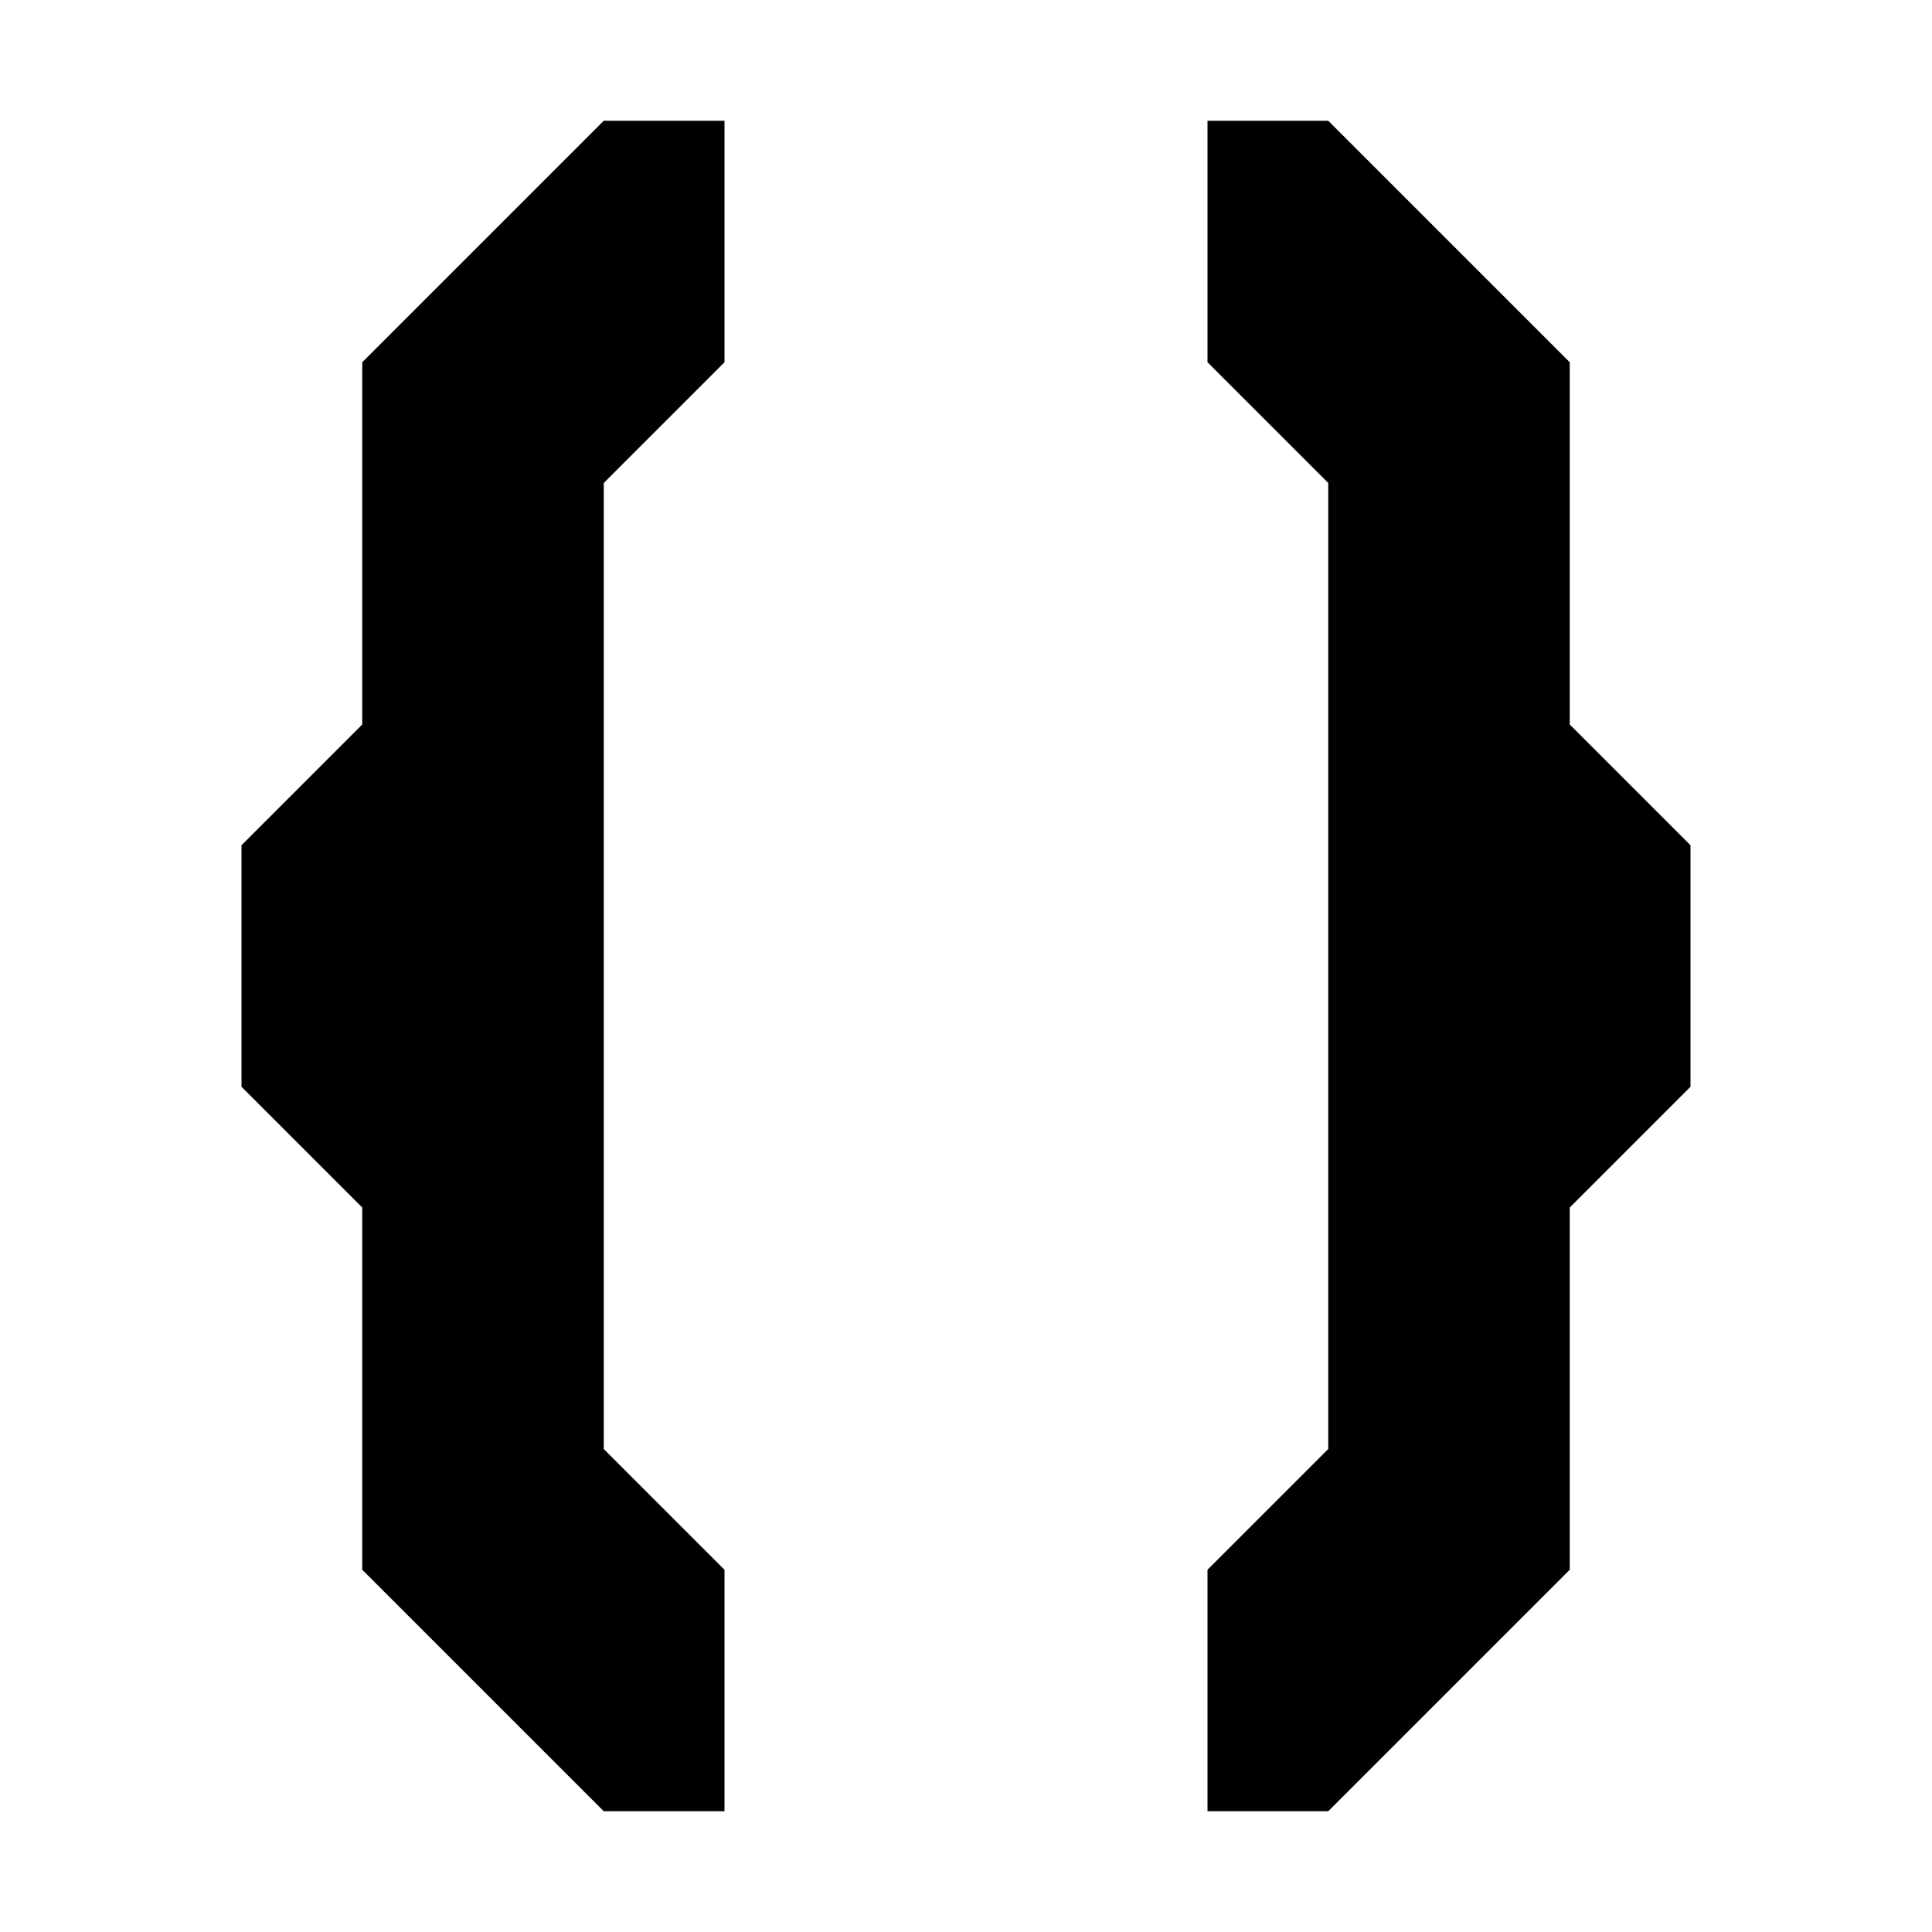
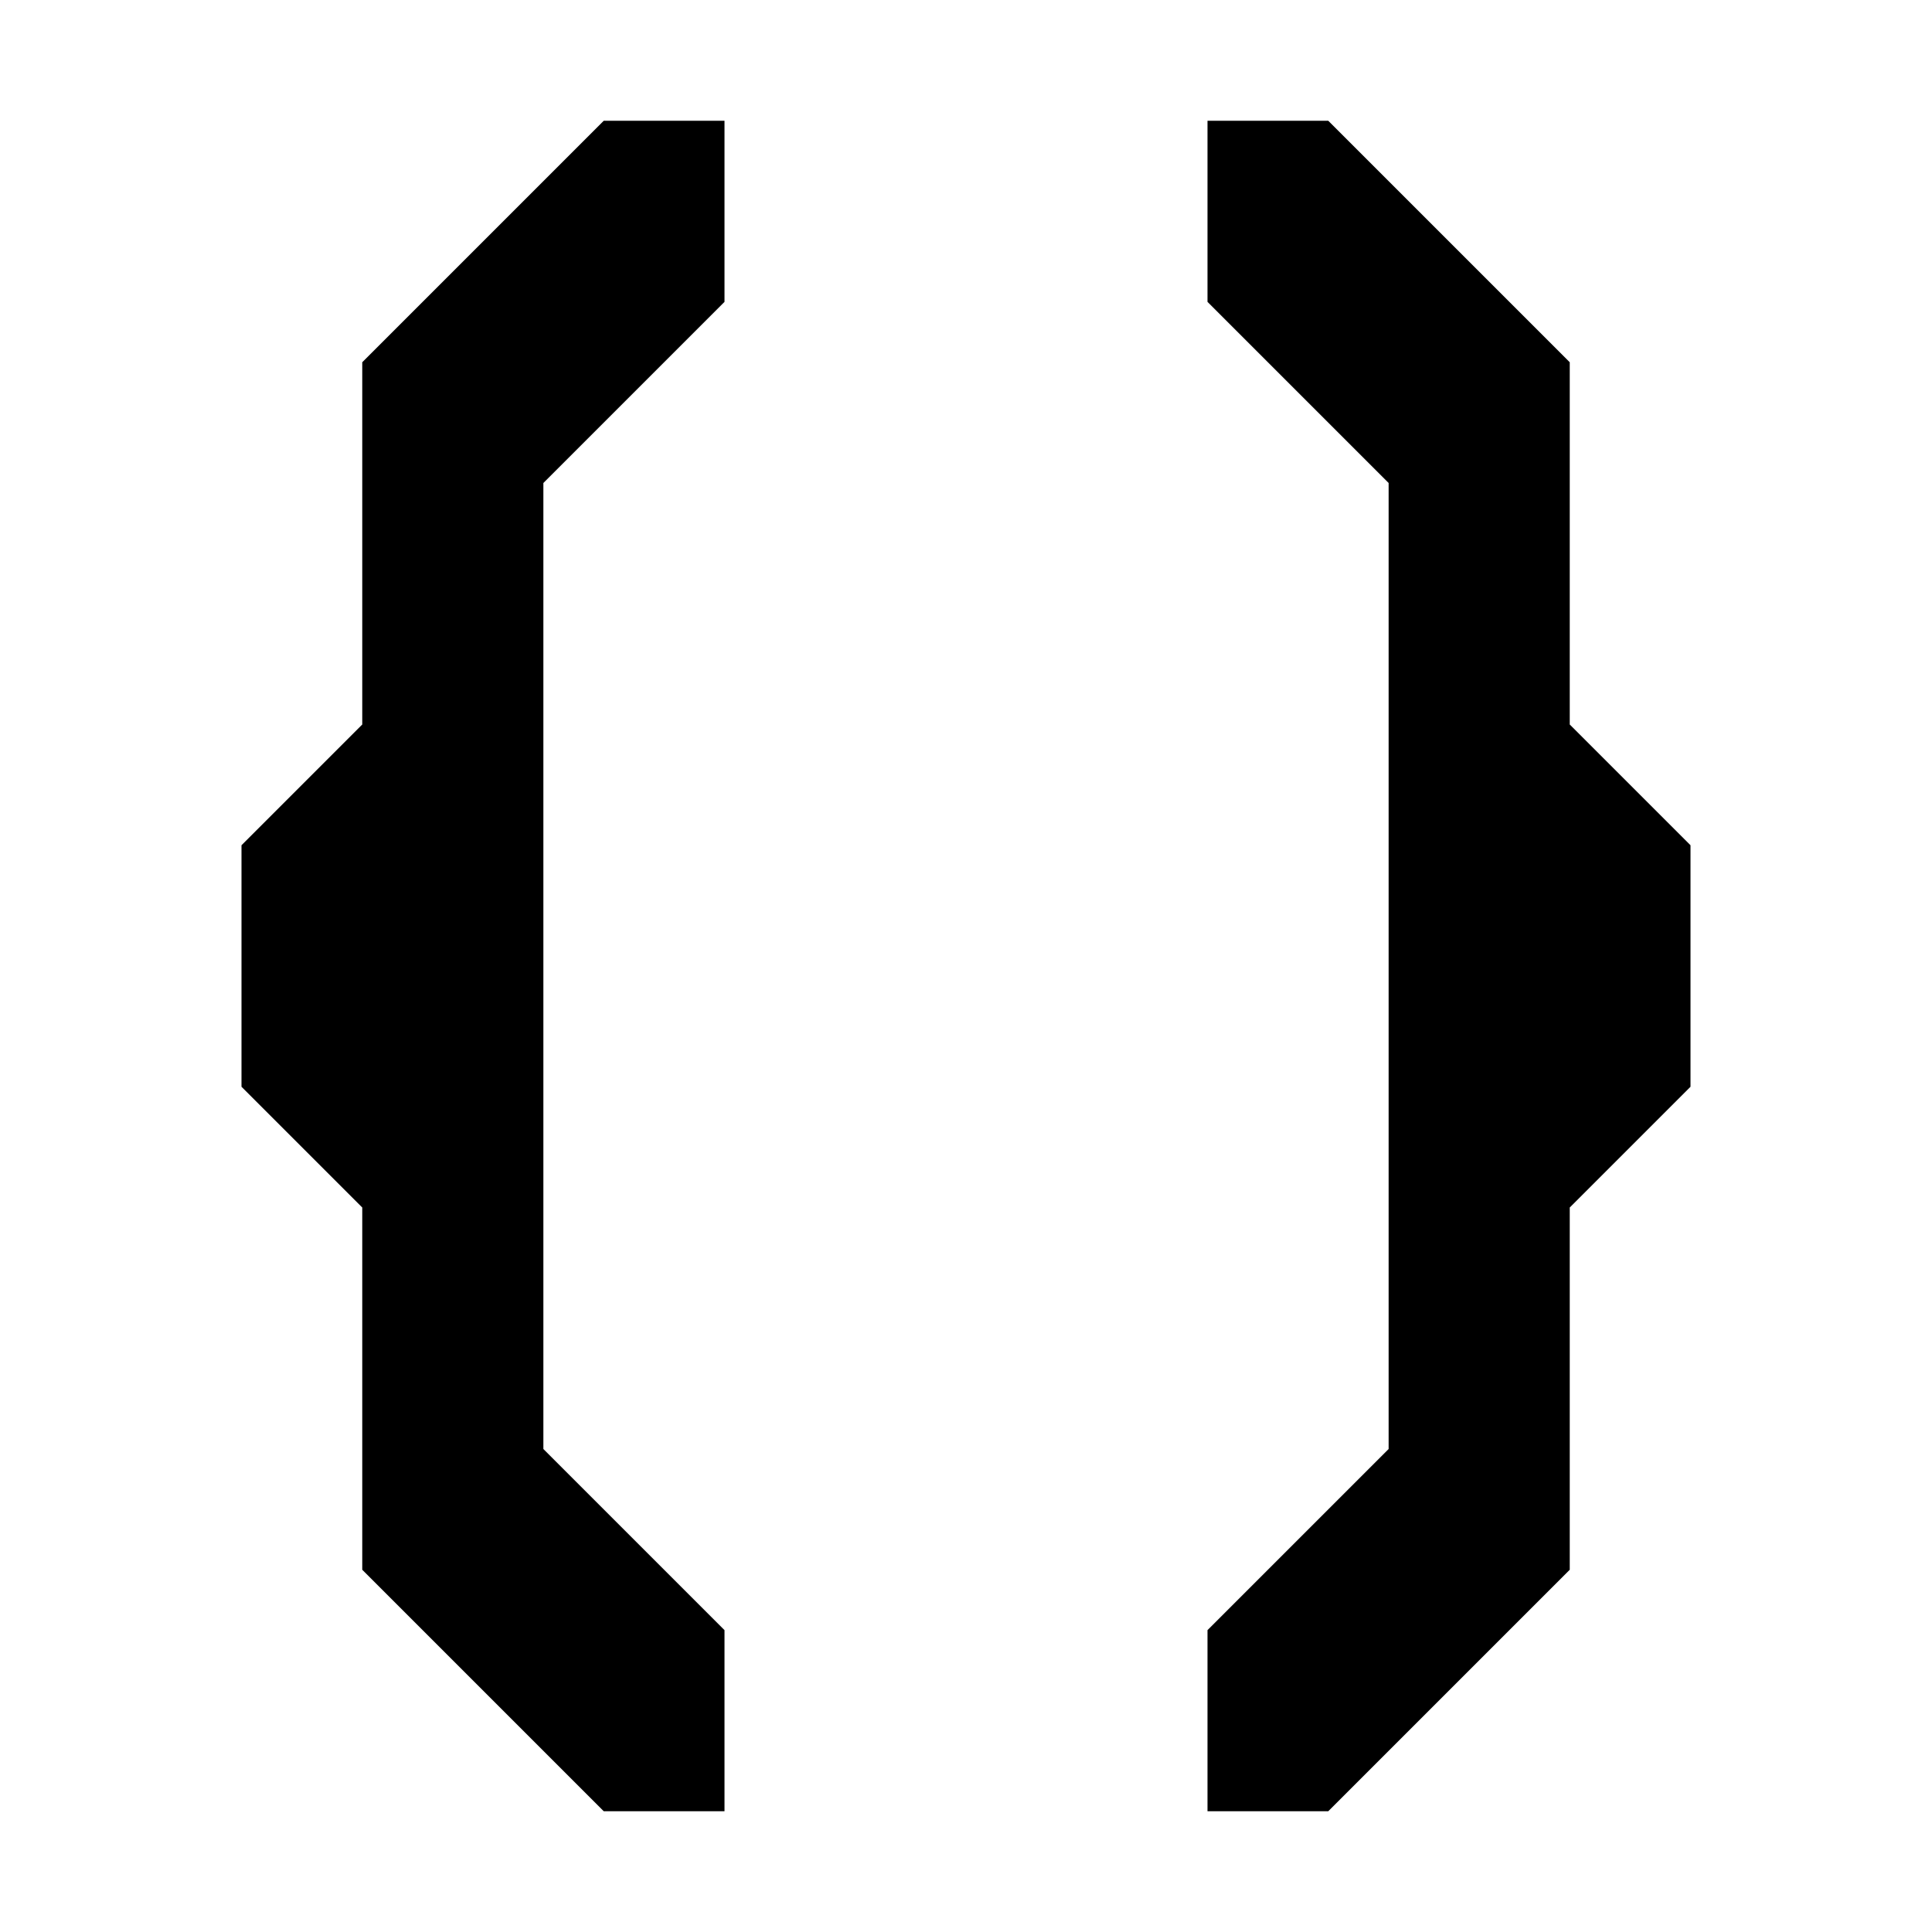
<svg xmlns="http://www.w3.org/2000/svg" width="100%" height="100%" viewBox="0 0 16 16" version="1.1" xml:space="preserve" style="fill-rule:evenodd;clip-rule:evenodd;stroke-linejoin:round;stroke-miterlimit:2;">
  <rect id="Namespace" x="0" y="-0" width="16" height="16" style="fill:none;" />
-   <path d="M6,1l-1,-0l-2,2l0,3l-1,1l0,2l1,1l0,3l2,2l1,-0l0,-2l-1,-1l0,-8l1,-1l0,-2" />
-   <path d="M10,1l1,-0l2,2l0,3l1,1l0,2l-1,1l0,3l-2,2l-1,-0l0,-2l1,-1l0,-8l-1,-1l0,-2" />
+   <path d="M6,1l-1,-0l-2,2l0,3l-1,1l0,2l1,1l0,3l2,2l1,-0l0,-1.5l-1.5,-1.5l0,-8l1.5,-1.5l0,-1.5" />
+   <path d="M10,1l1,0l2,2l0,3l1,1l0,2l-1,1l0,3l-2,2l-1,0l0,-1.5l1.5,-1.5l0,-8l-1.5,-1.5l0,-1.5" />
</svg>
